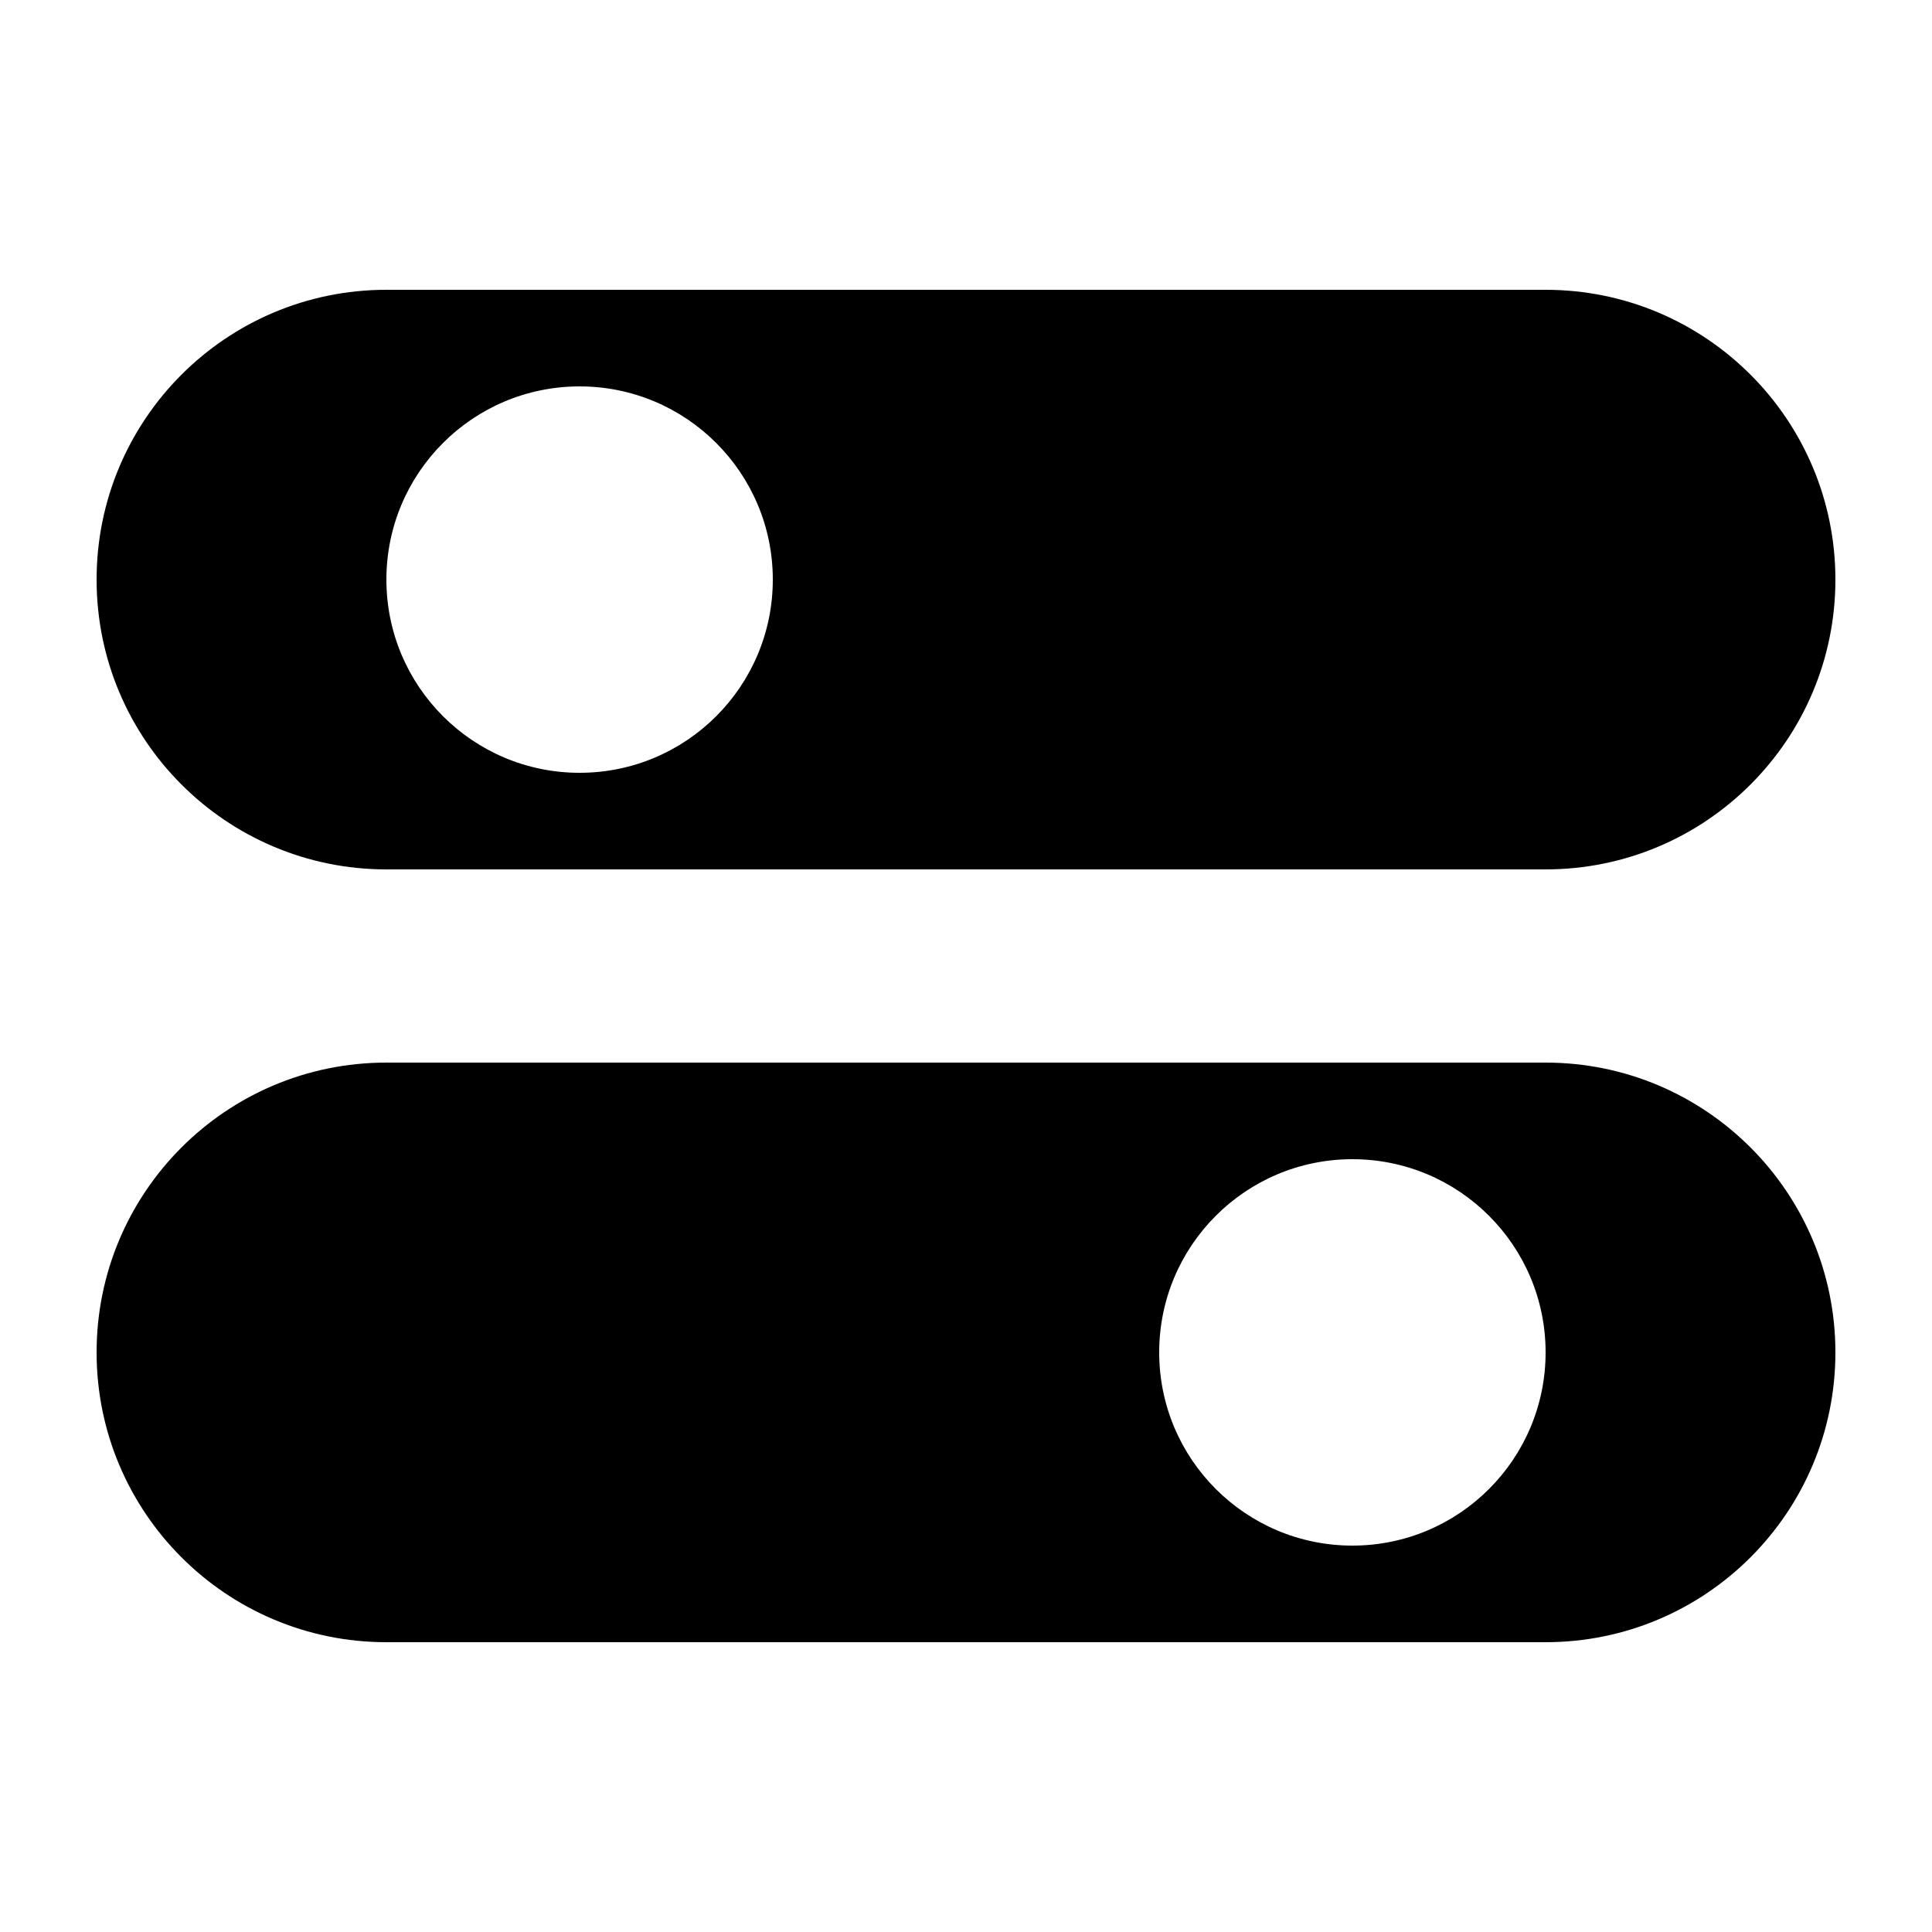
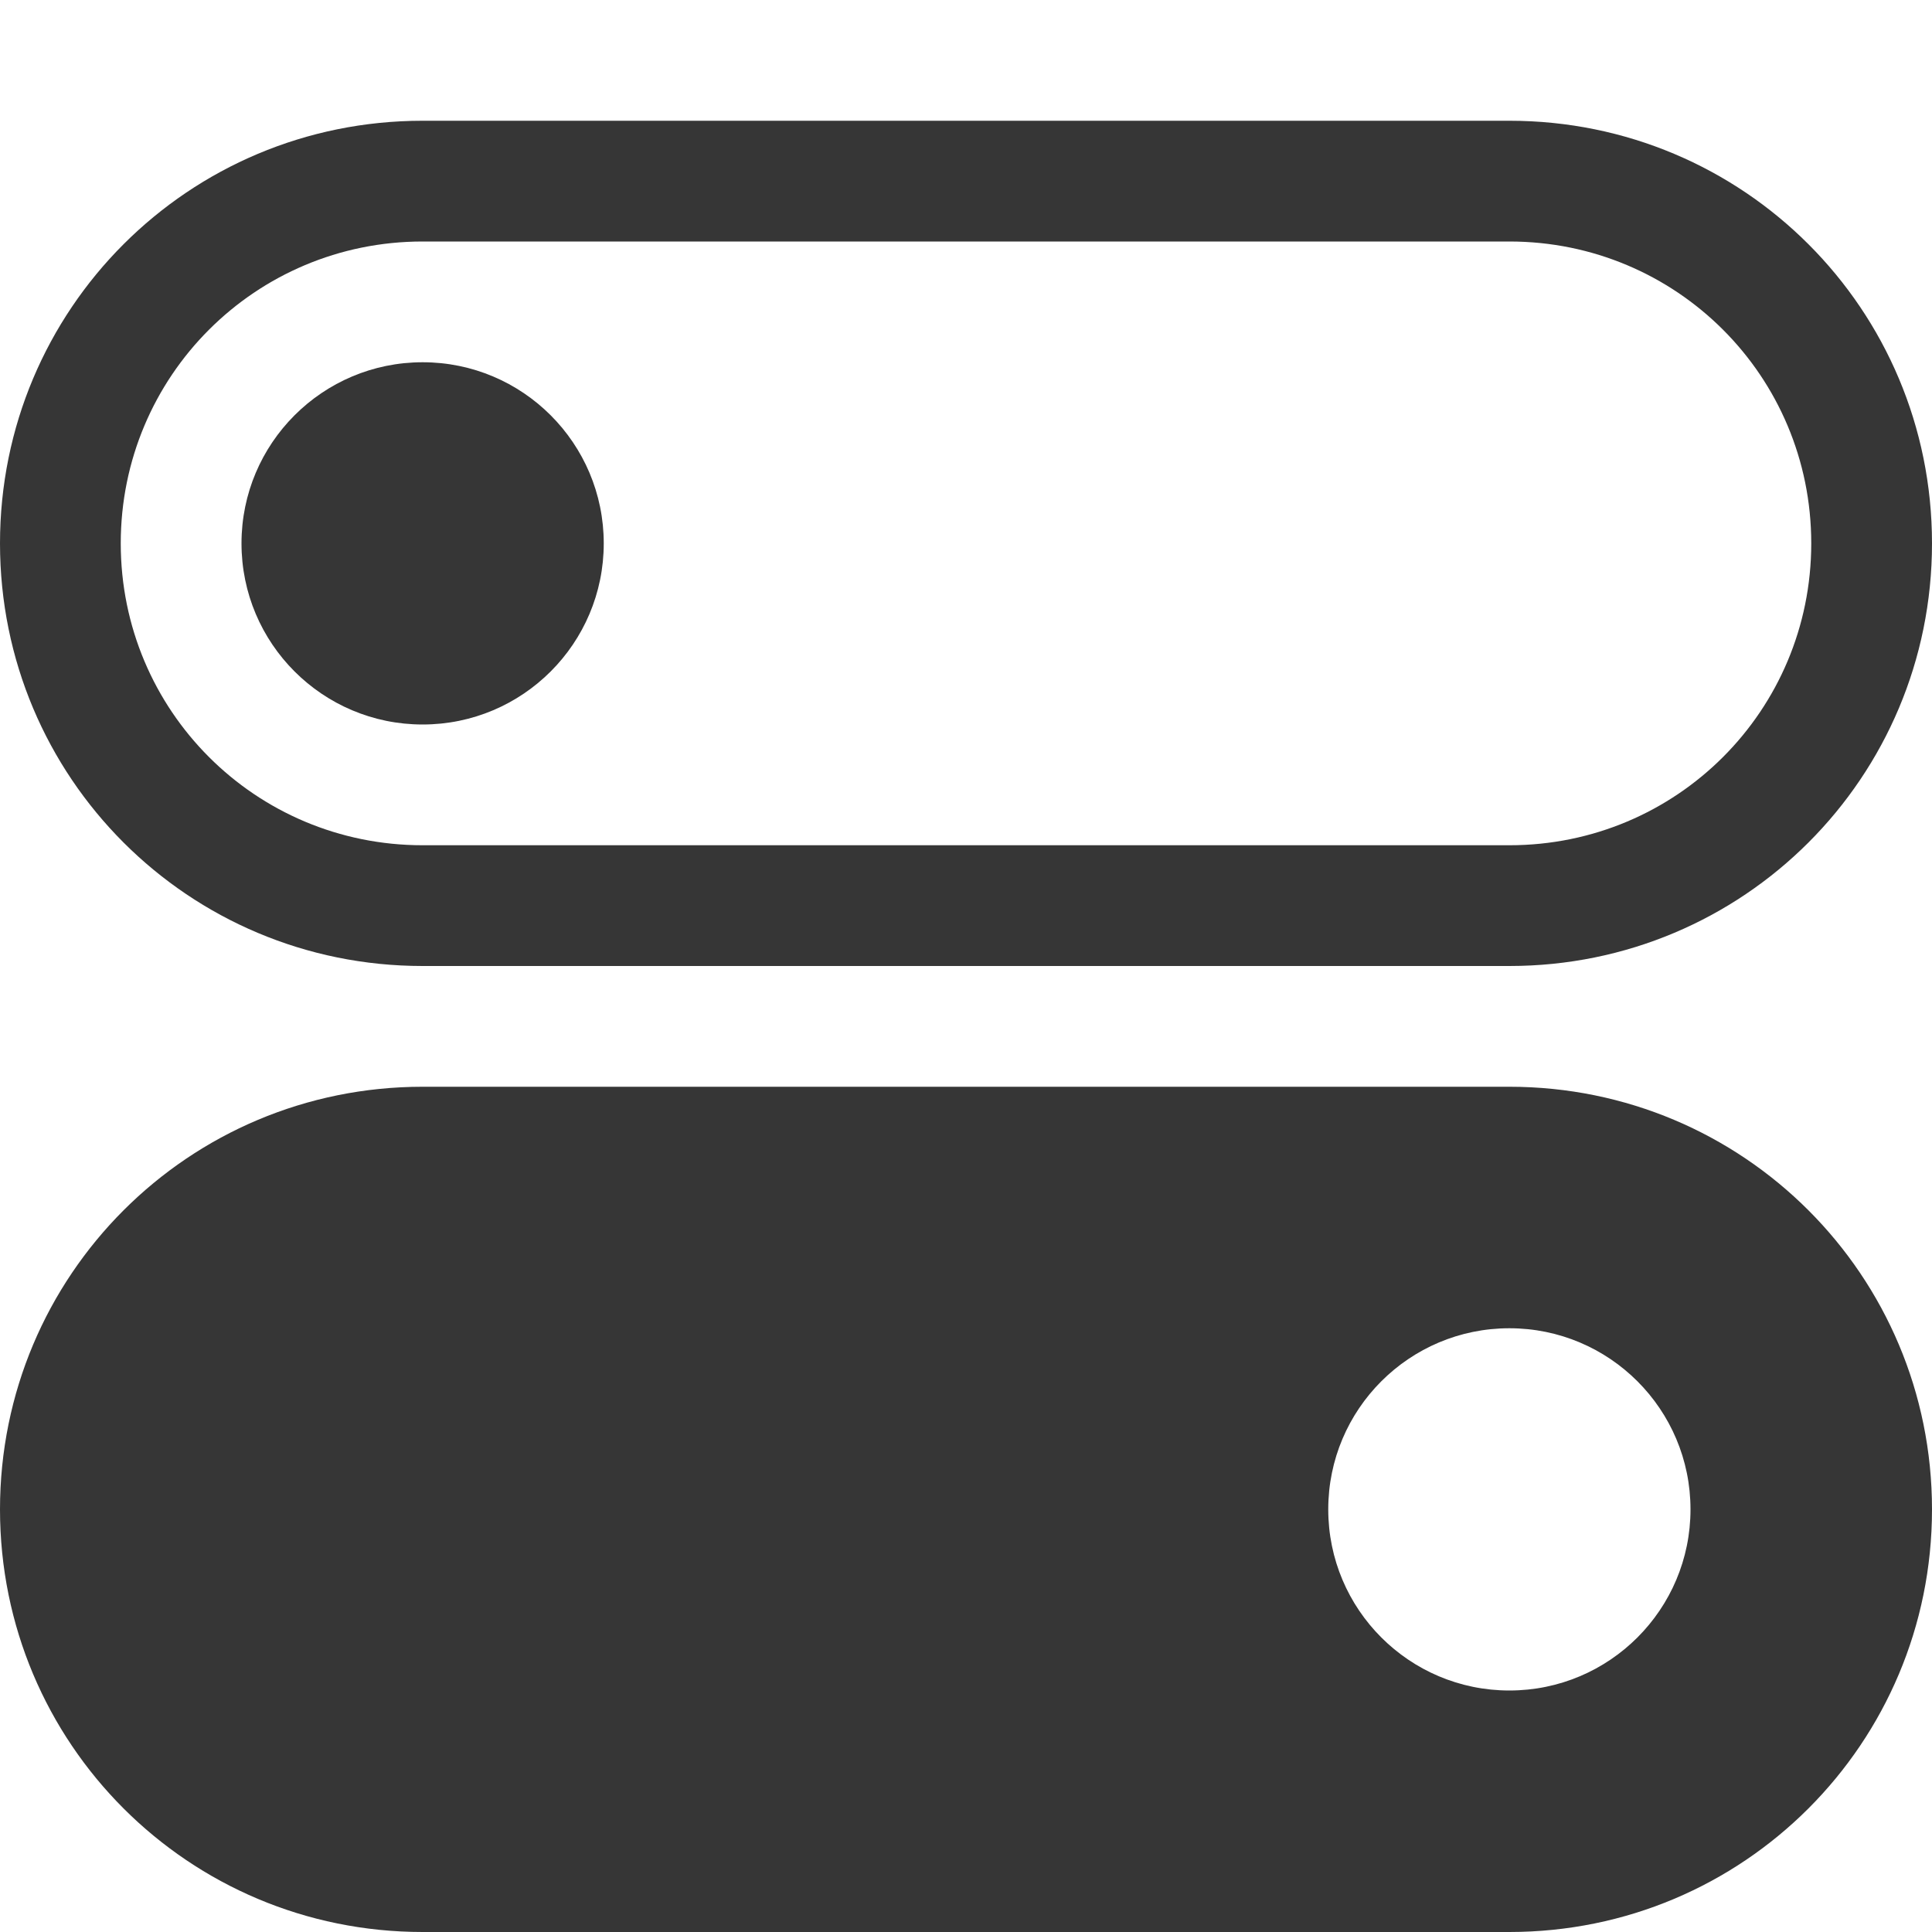
- <svg xmlns="http://www.w3.org/2000/svg" width="20" height="20" viewBox="0 0 20 20">
-   <path fill="currentColor" fill-rule="evenodd" d="M4 3h12a3 3 0 0 1 0 6H4a3 3 0 0 1 0-6Zm2 1a2 2 0 1 0 0 4 2 2 0 0 0 0-4ZM4 11h12a3 3 0 0 1 0 6H4a3 3 0 0 1 0-6Zm10 1a2 2 0 1 0 0 4 2 2 0 0 0 0-4Z" />
+ <svg xmlns="http://www.w3.org/2000/svg" width="16" height="16" version="1.1">
+   <g fill="#363636">
+     <path d="m3.5 1c-1.939 0-3.5 1.561-3.5 3.5s1.561 3.5 3.5 3.5h9c1.939 0 3.5-1.561 3.5-3.5s-1.561-3.5-3.5-3.5h-9zm0 1h9c1.385 0 2.5 1.115 2.5 2.5s-1.115 2.5-2.5 2.5h-9c-1.385 0-2.5-1.115-2.5-2.5s1.115-2.5 2.5-2.5z" />
+     <circle cx="3.5" cy="4.5" r="1.5" />
+     <path d="m3.5 9c-1.938 0-3.5 1.562-3.5 3.5 2.9606e-16 1.938 1.562 3.5 3.5 3.5h9c1.938 0 3.5-1.562 3.5-3.5 0-1.938-1.562-3.5-3.5-3.5h-9zm9 2a1.5 1.5 0 0 1 1.5 1.5 1.5 1.5 0 0 1-1.5 1.5 1.5 1.5 0 0 1-1.5-1.5 1.5 1.5 0 0 1 1.5-1.5z" />
+   </g>
</svg>
